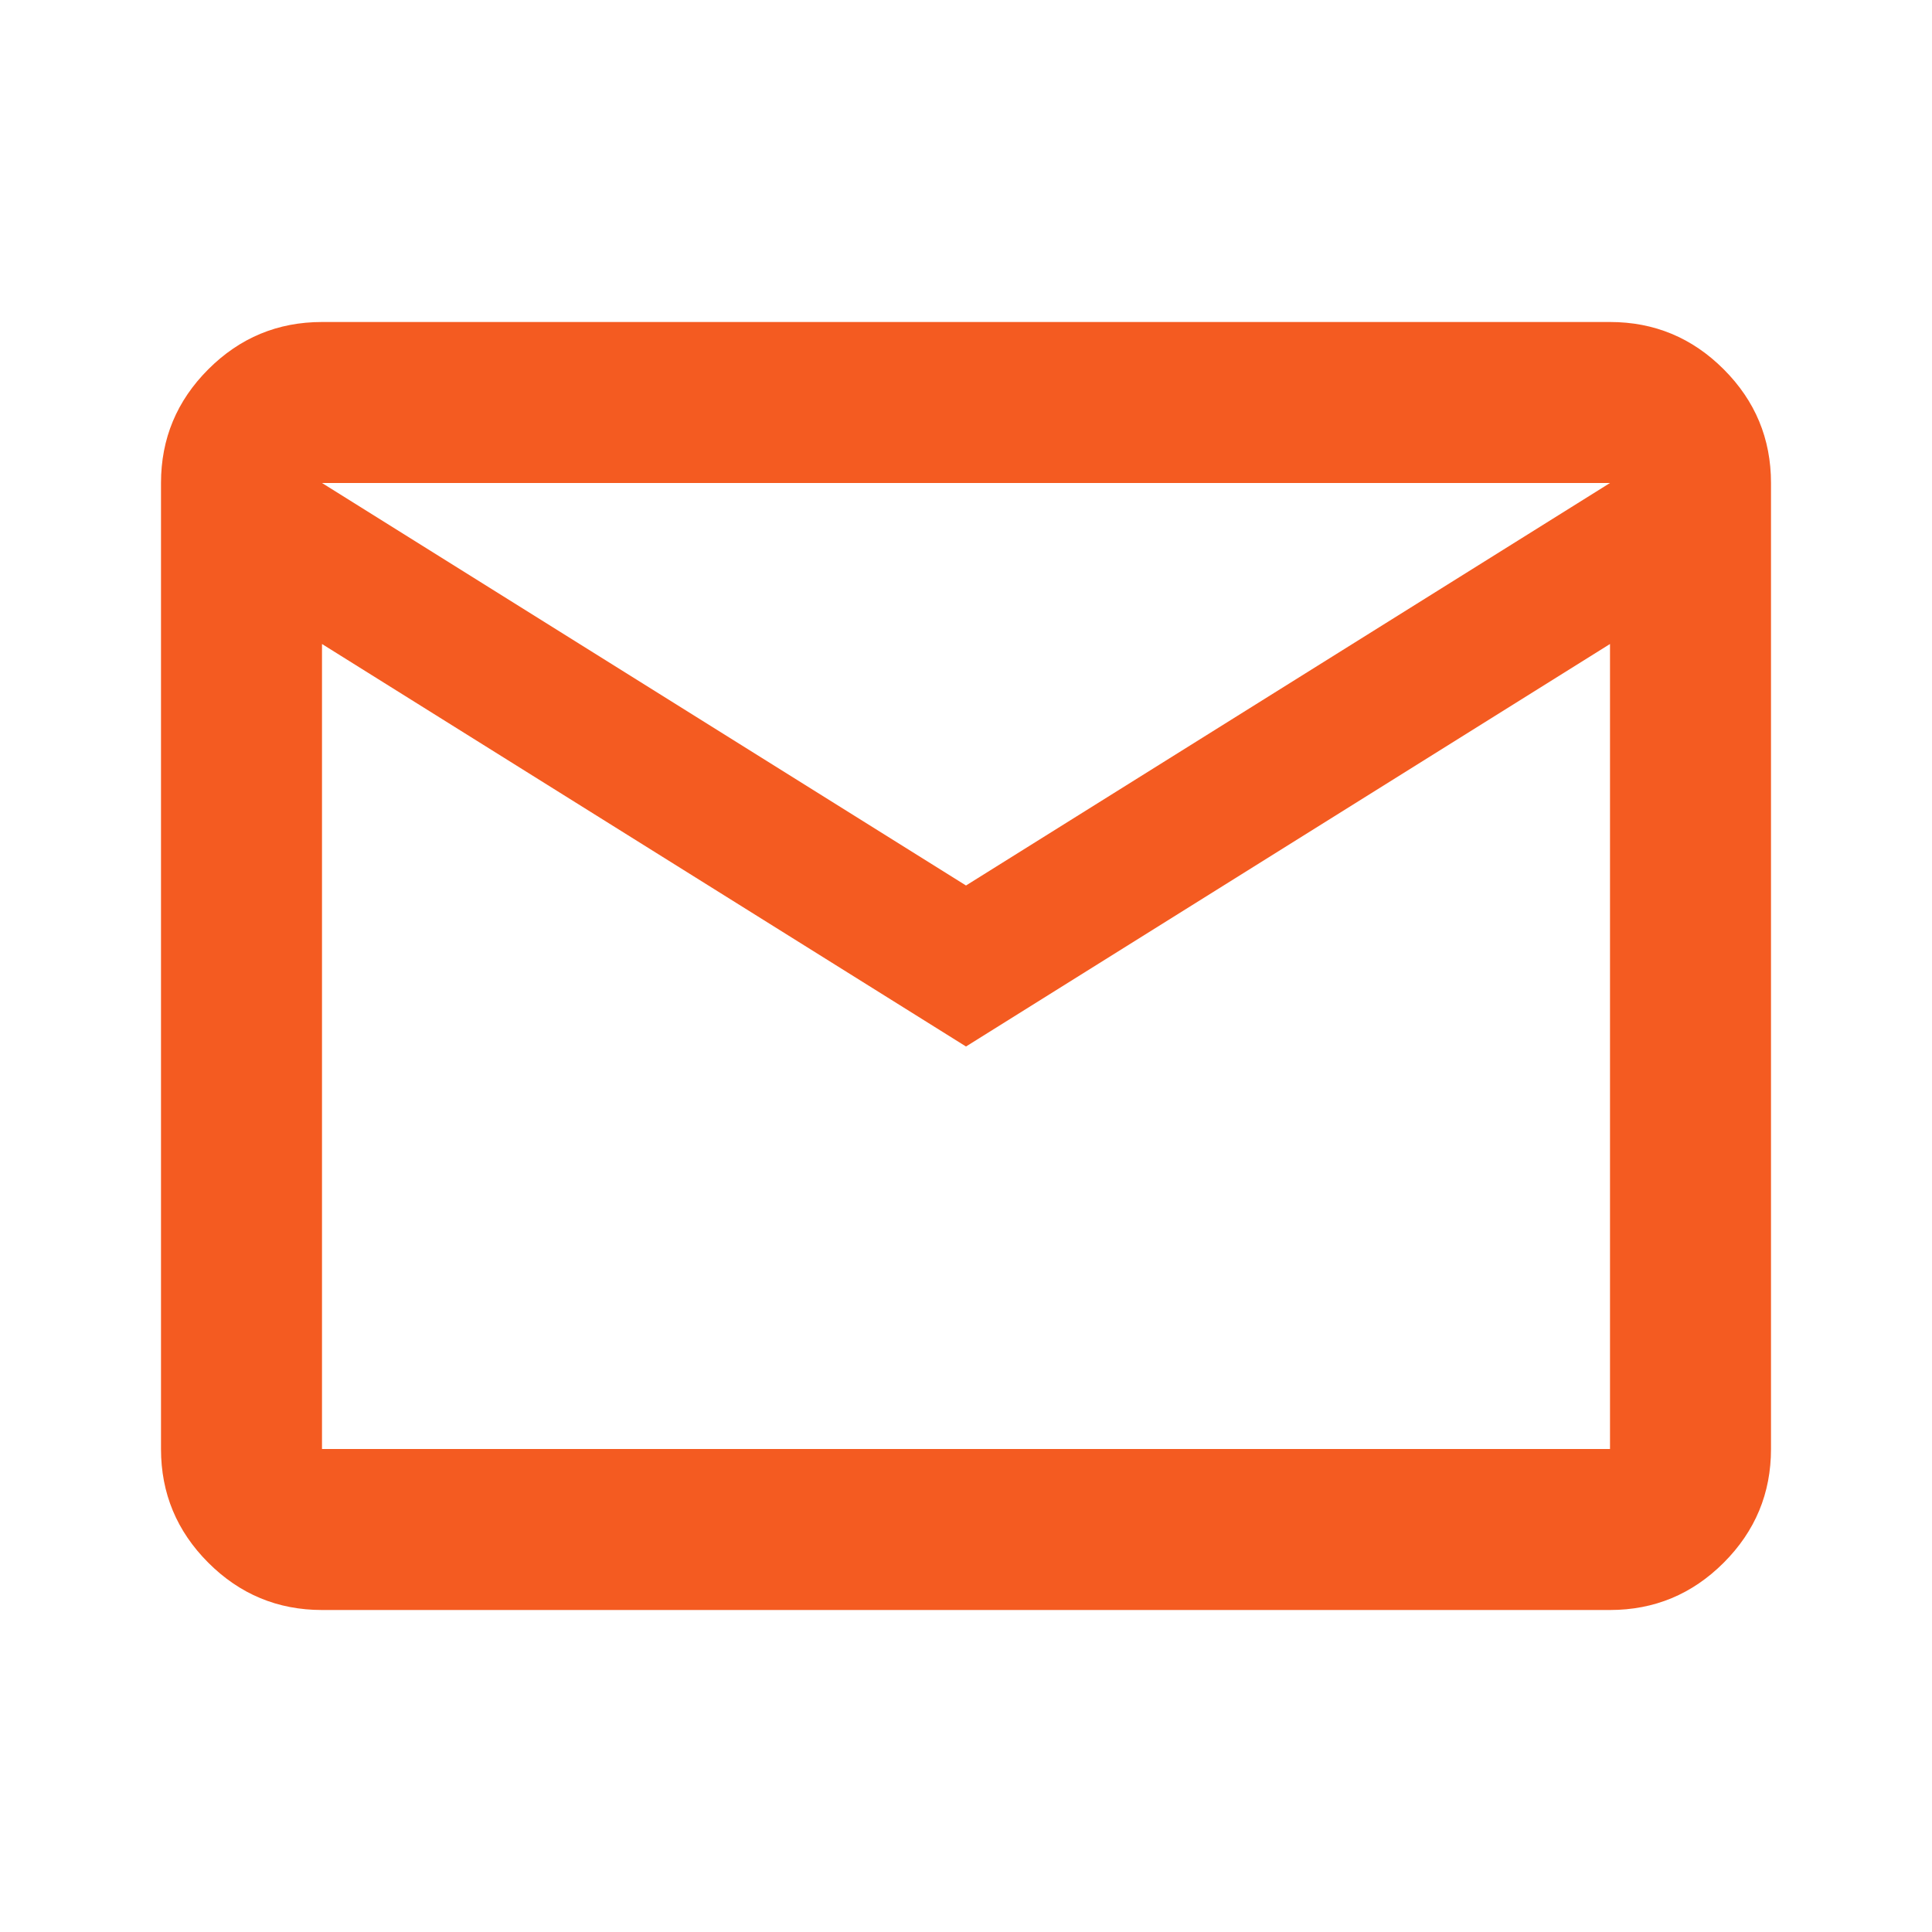
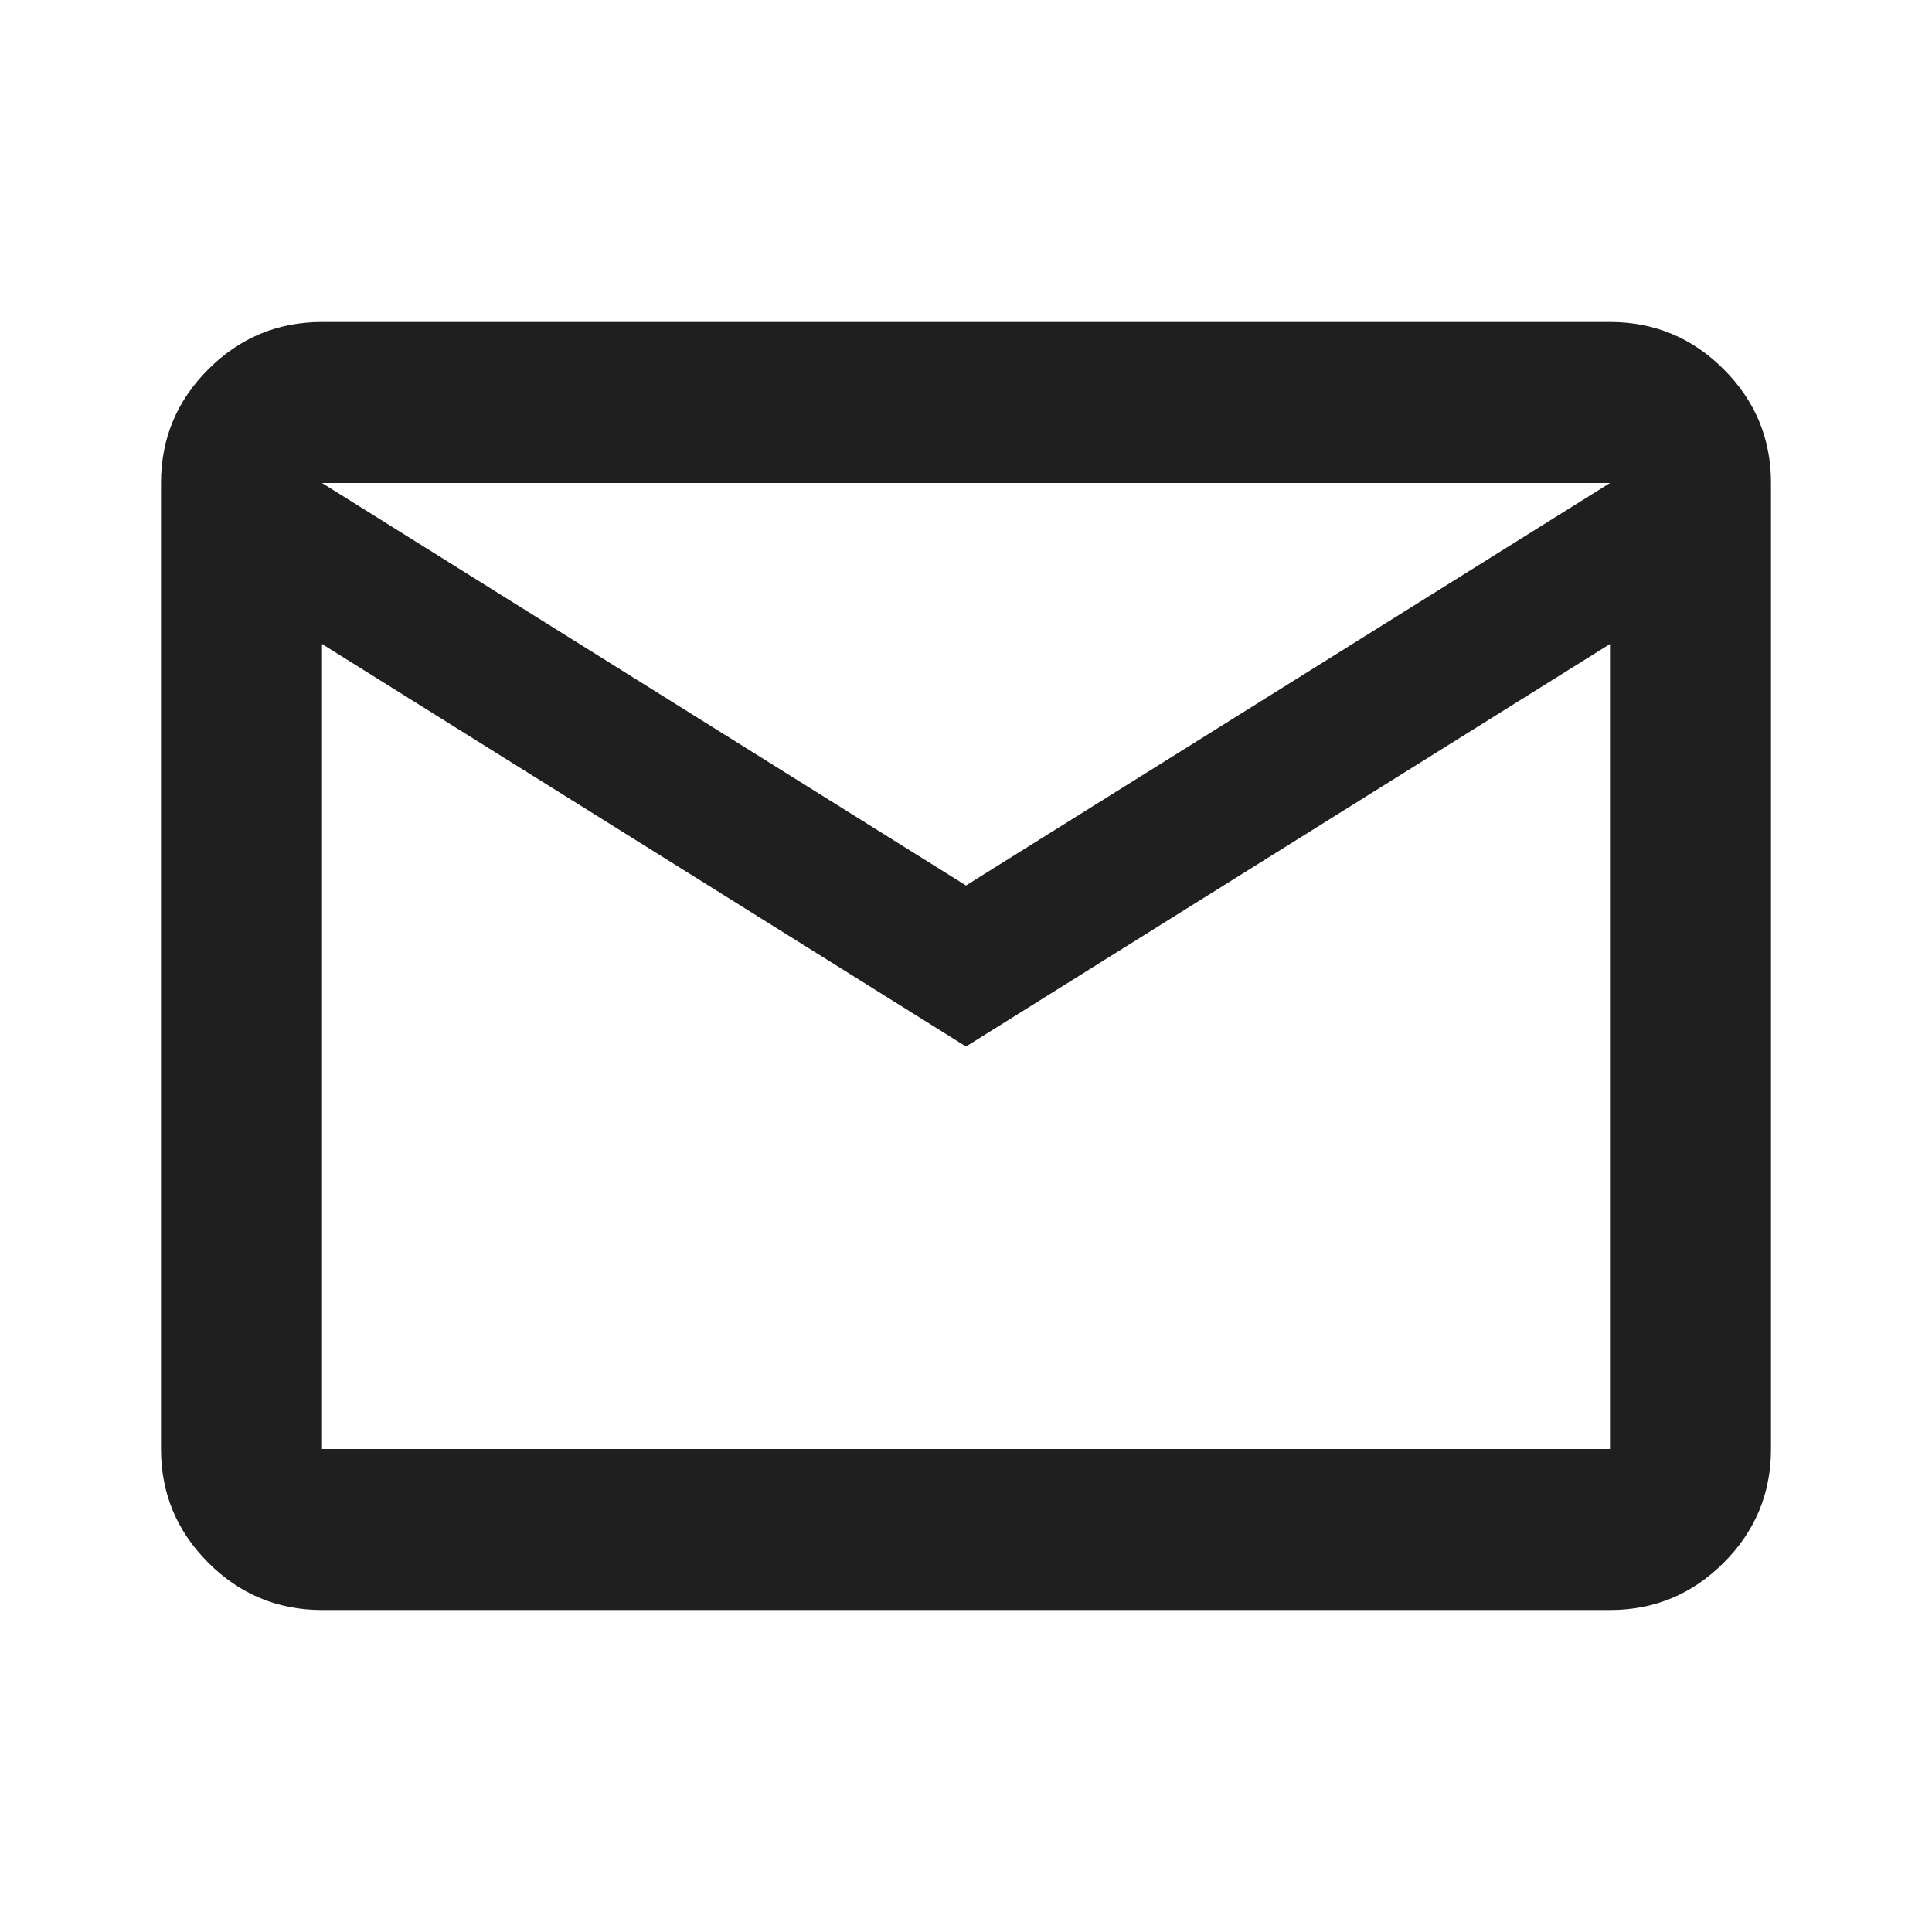
<svg xmlns="http://www.w3.org/2000/svg" height="16px" viewBox="0 -960 960 960" width="16px" fill="#5f6368">
-   <path d="M160-160q-33 0-56.5-23.5T80-240v-480q0-33 23.5-56.5T160-800h640q33 0 56.5 23.5T880-720v480q0 33-23.5 56.5T800-160H160Zm320-280L160-640v400h640v-400L480-440Zm0-80 320-200H160l320 200ZM160-640v-80 480-400Z" fill="#F45B21" />
+   <path d="M160-160q-33 0-56.5-23.5T80-240v-480q0-33 23.5-56.5T160-800h640q33 0 56.5 23.5T880-720v480q0 33-23.5 56.5T800-160H160Zm320-280L160-640v400h640v-400L480-440Zm0-80 320-200H160l320 200ZM160-640v-80 480-400Z" fill="#1f1f1f" />
</svg>
